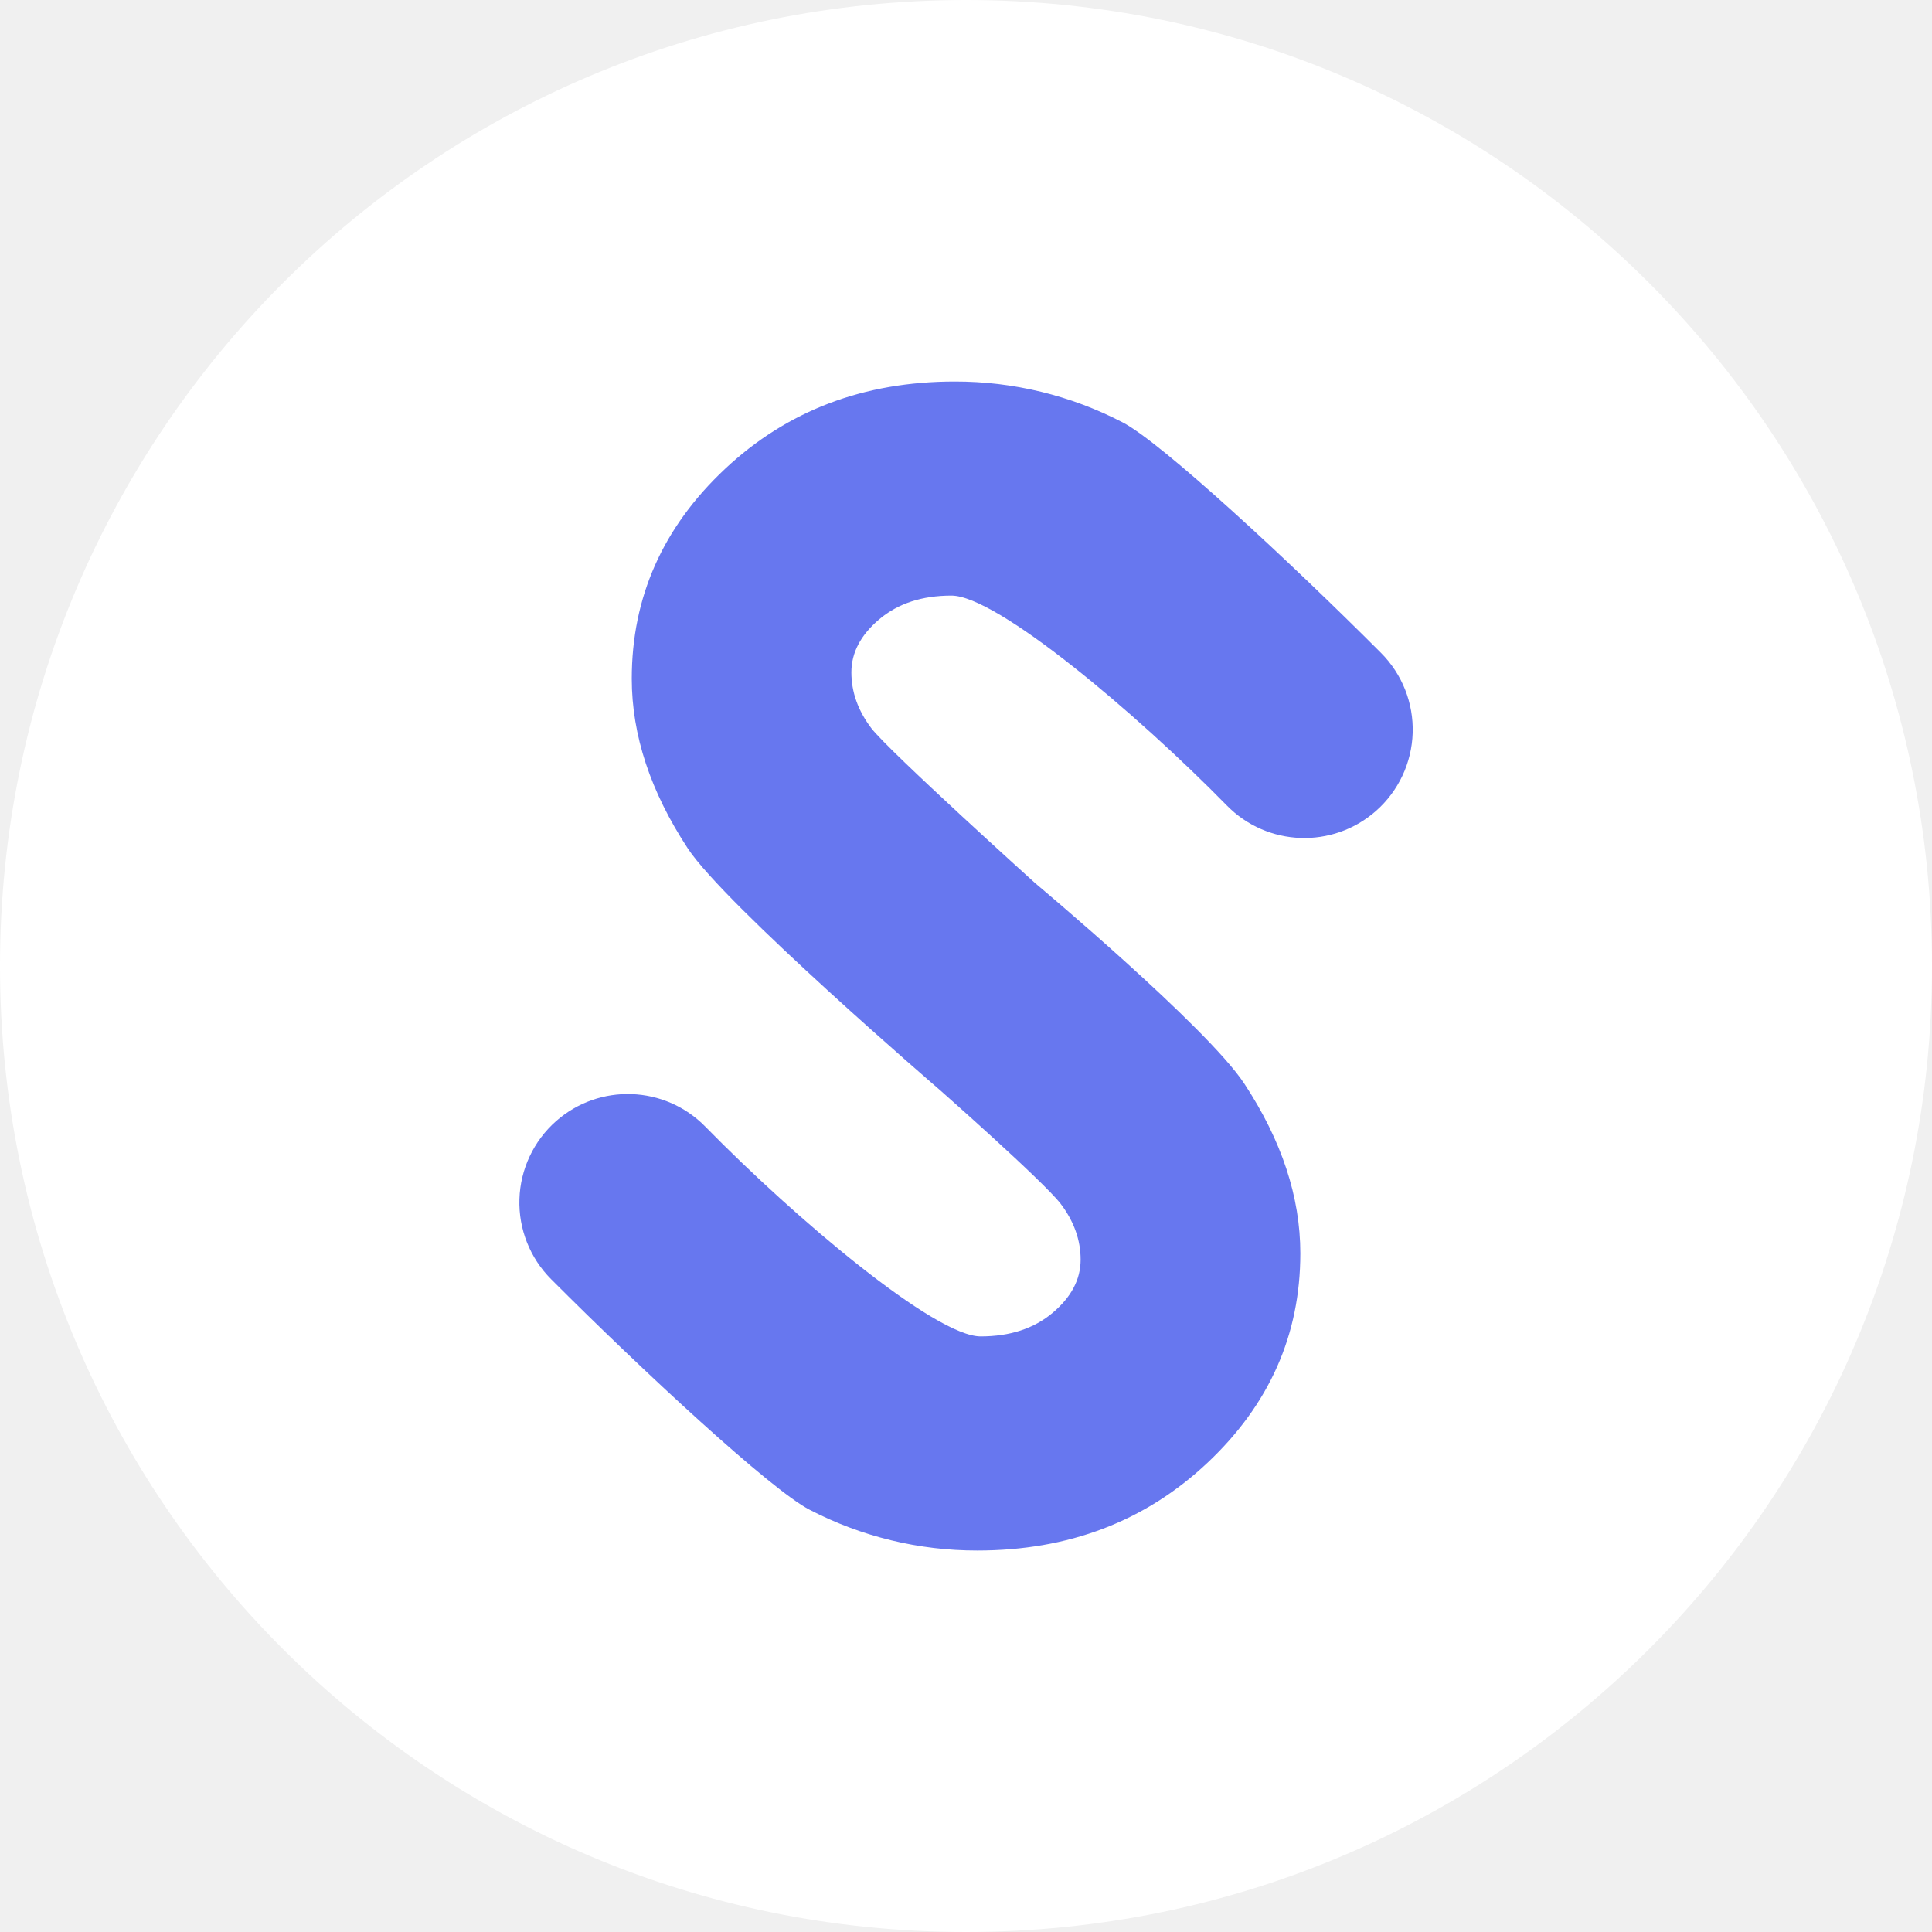
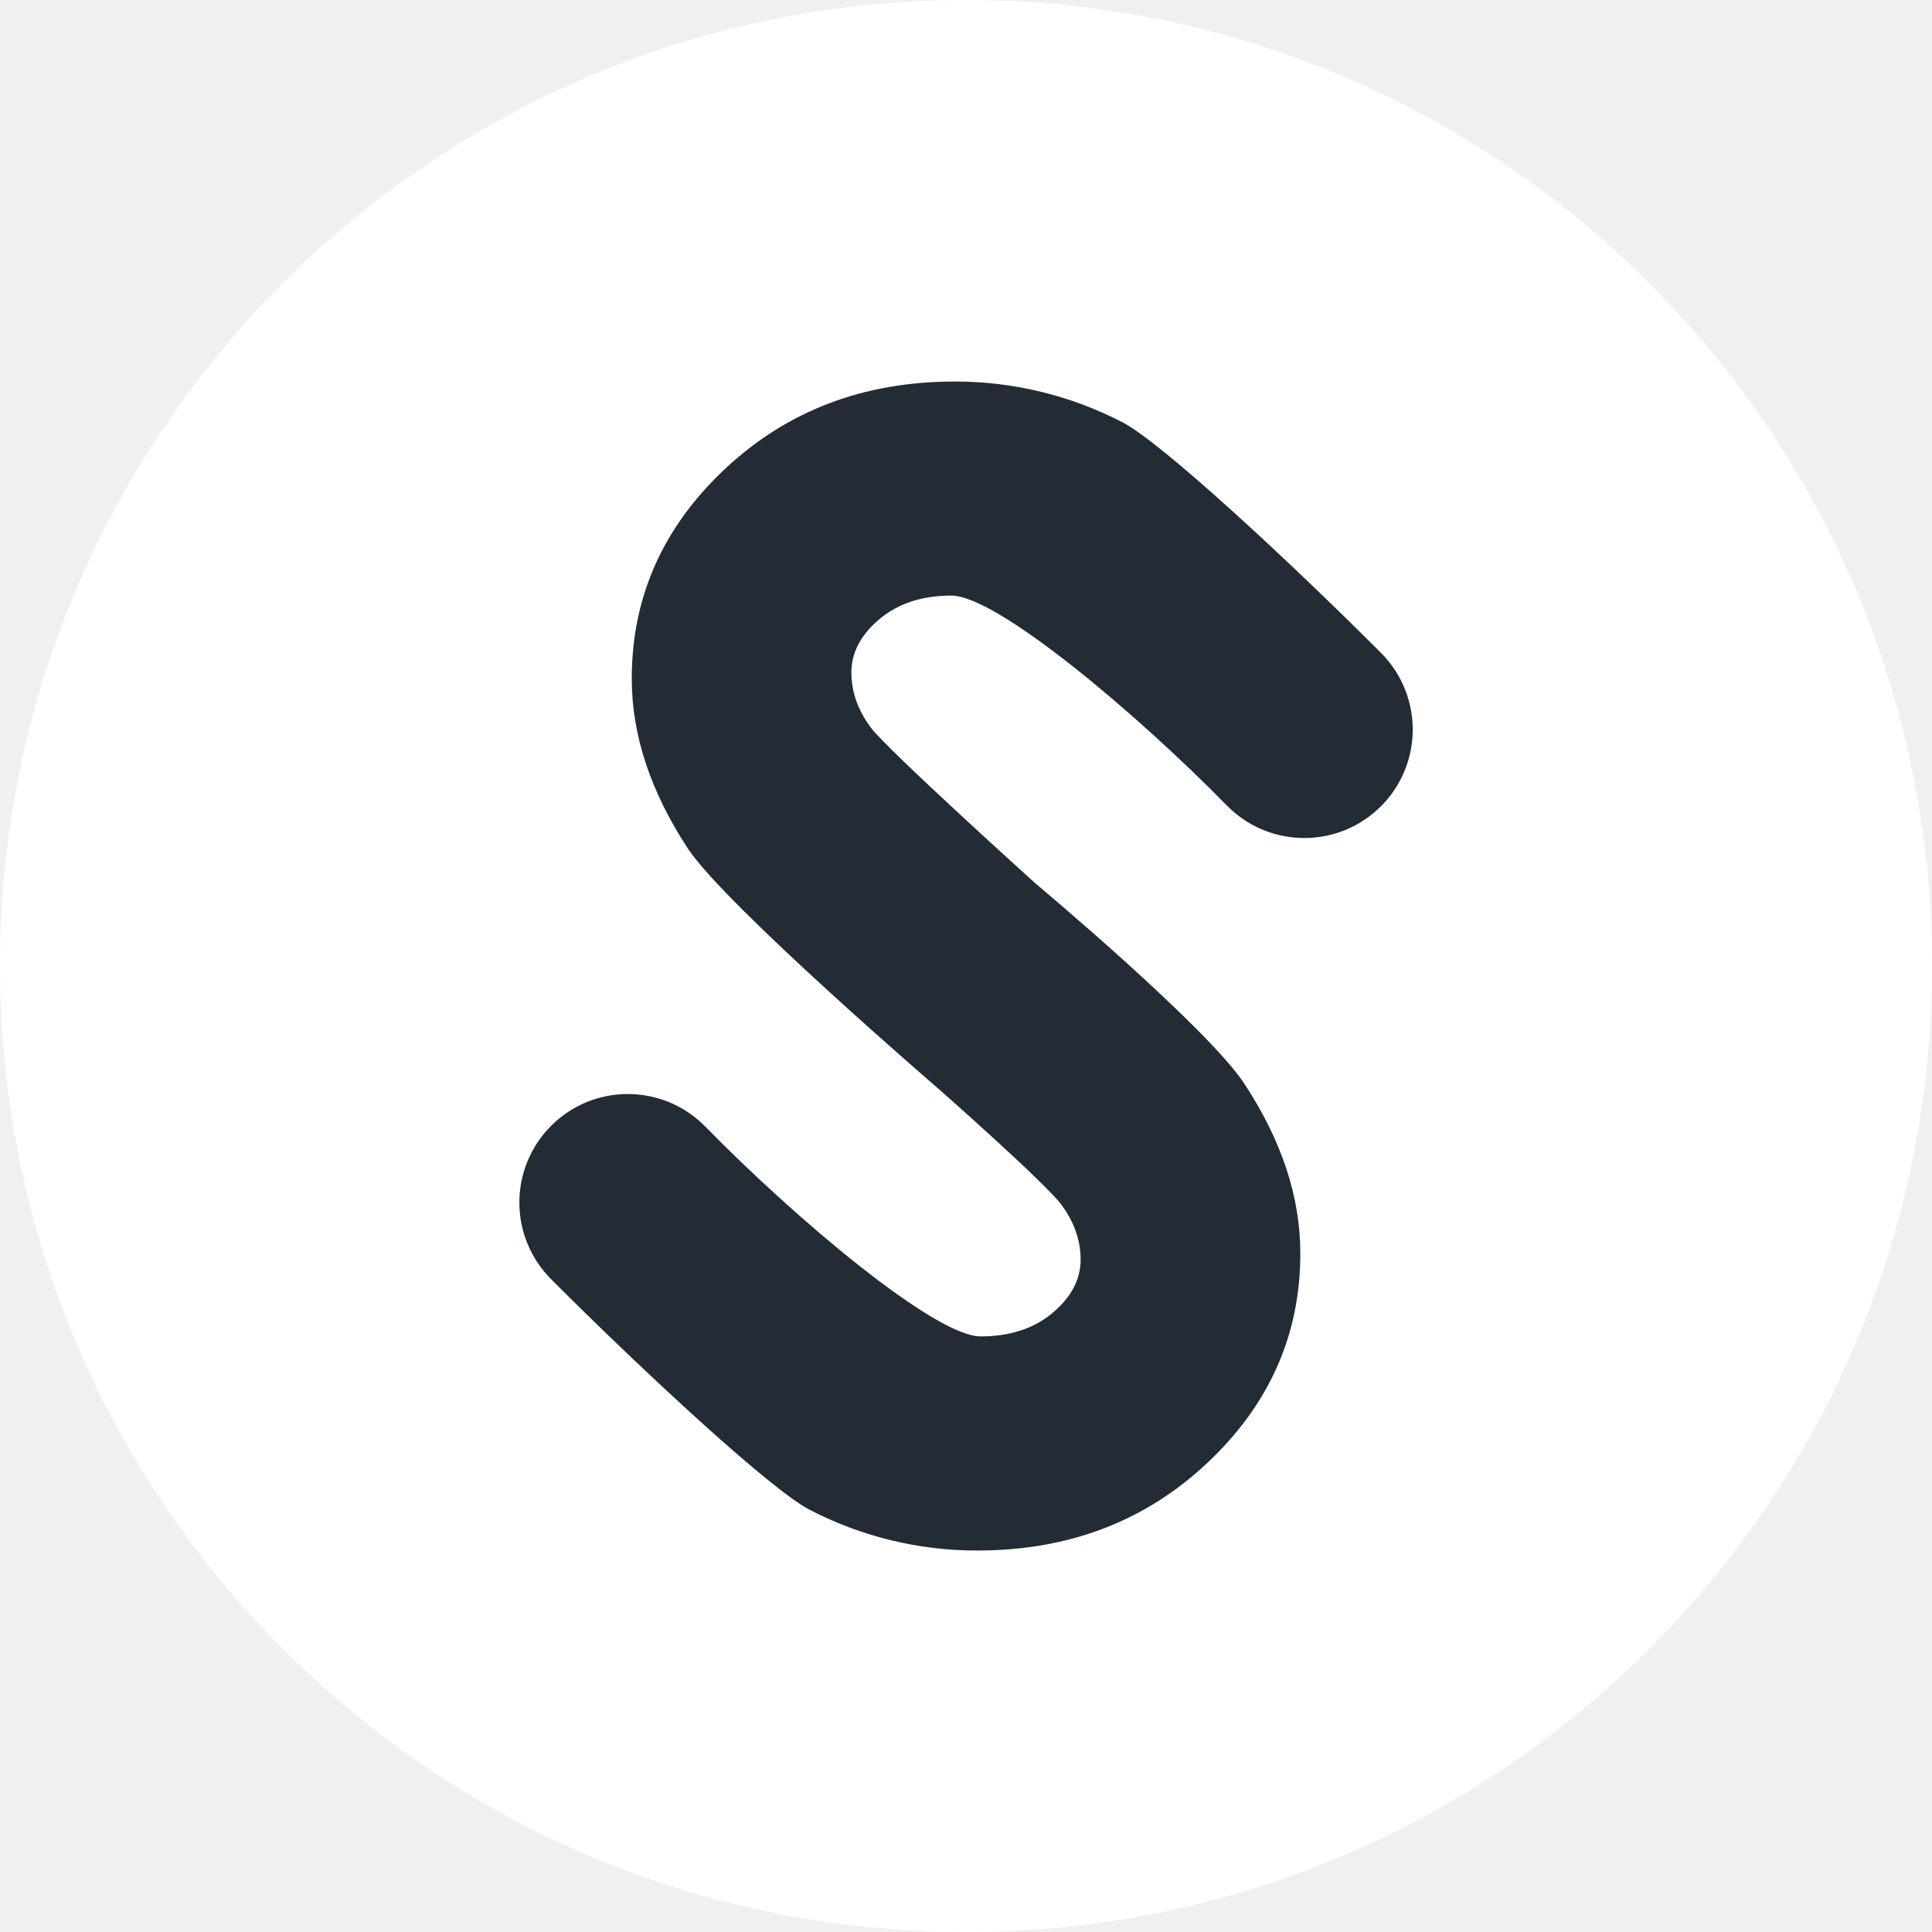
<svg xmlns="http://www.w3.org/2000/svg" id="Layer_1" data-name="Layer 1" viewBox="0 0 1000 1000">
  <defs>
-     <style>.cls-1{fill:white;}.cls-2{fill:#6777ef;stroke:none;stroke-miterlimit:10;stroke-width:30px;}</style>
+     <style>.cls-1{fill:white;}.cls-2{fill:#232B35;stroke:none;stroke-miterlimit:10;stroke-width:30px;}</style>
  </defs>
  <circle class="cls-1" cx="500" cy="500" r="500" />
  <path class="cls-2" d="M486.5,564.21S375.28,468.5,356,439.14s-29-58.64-29-87.86q0-63.25,48.22-108.53t119-45.27a187.77,187.77,0,0,1,86.73,21.08c20,10.24,86.71,72.12,133.84,119.36a56.16,56.16,0,0,1-2.55,81.8h0a56.15,56.15,0,0,1-77.28-2.85c-46.88-47.82-119-108.59-142.5-108.59q-22.79,0-37.28,12.2T440.67,348q0,15.3,10.35,28.95c9.39,12.13,84.91,80.28,84.91,80.28s88.79,74.3,108.12,103.66,29,58.64,29,87.86q0,63.25-48.22,108.53t-119,45.27a187.77,187.77,0,0,1-86.73-21.08c-20-10.24-86.71-72.12-133.84-119.36a56.16,56.16,0,0,1,2.55-81.8h0a56.15,56.15,0,0,1,77.28,2.85C411.94,631,484,691.72,507.56,691.72q22.79,0,37.28-12.2T559.33,652q0-15.3-10.35-28.95C539.59,611,486.5,564.21,486.5,564.21Z" />
</svg>
